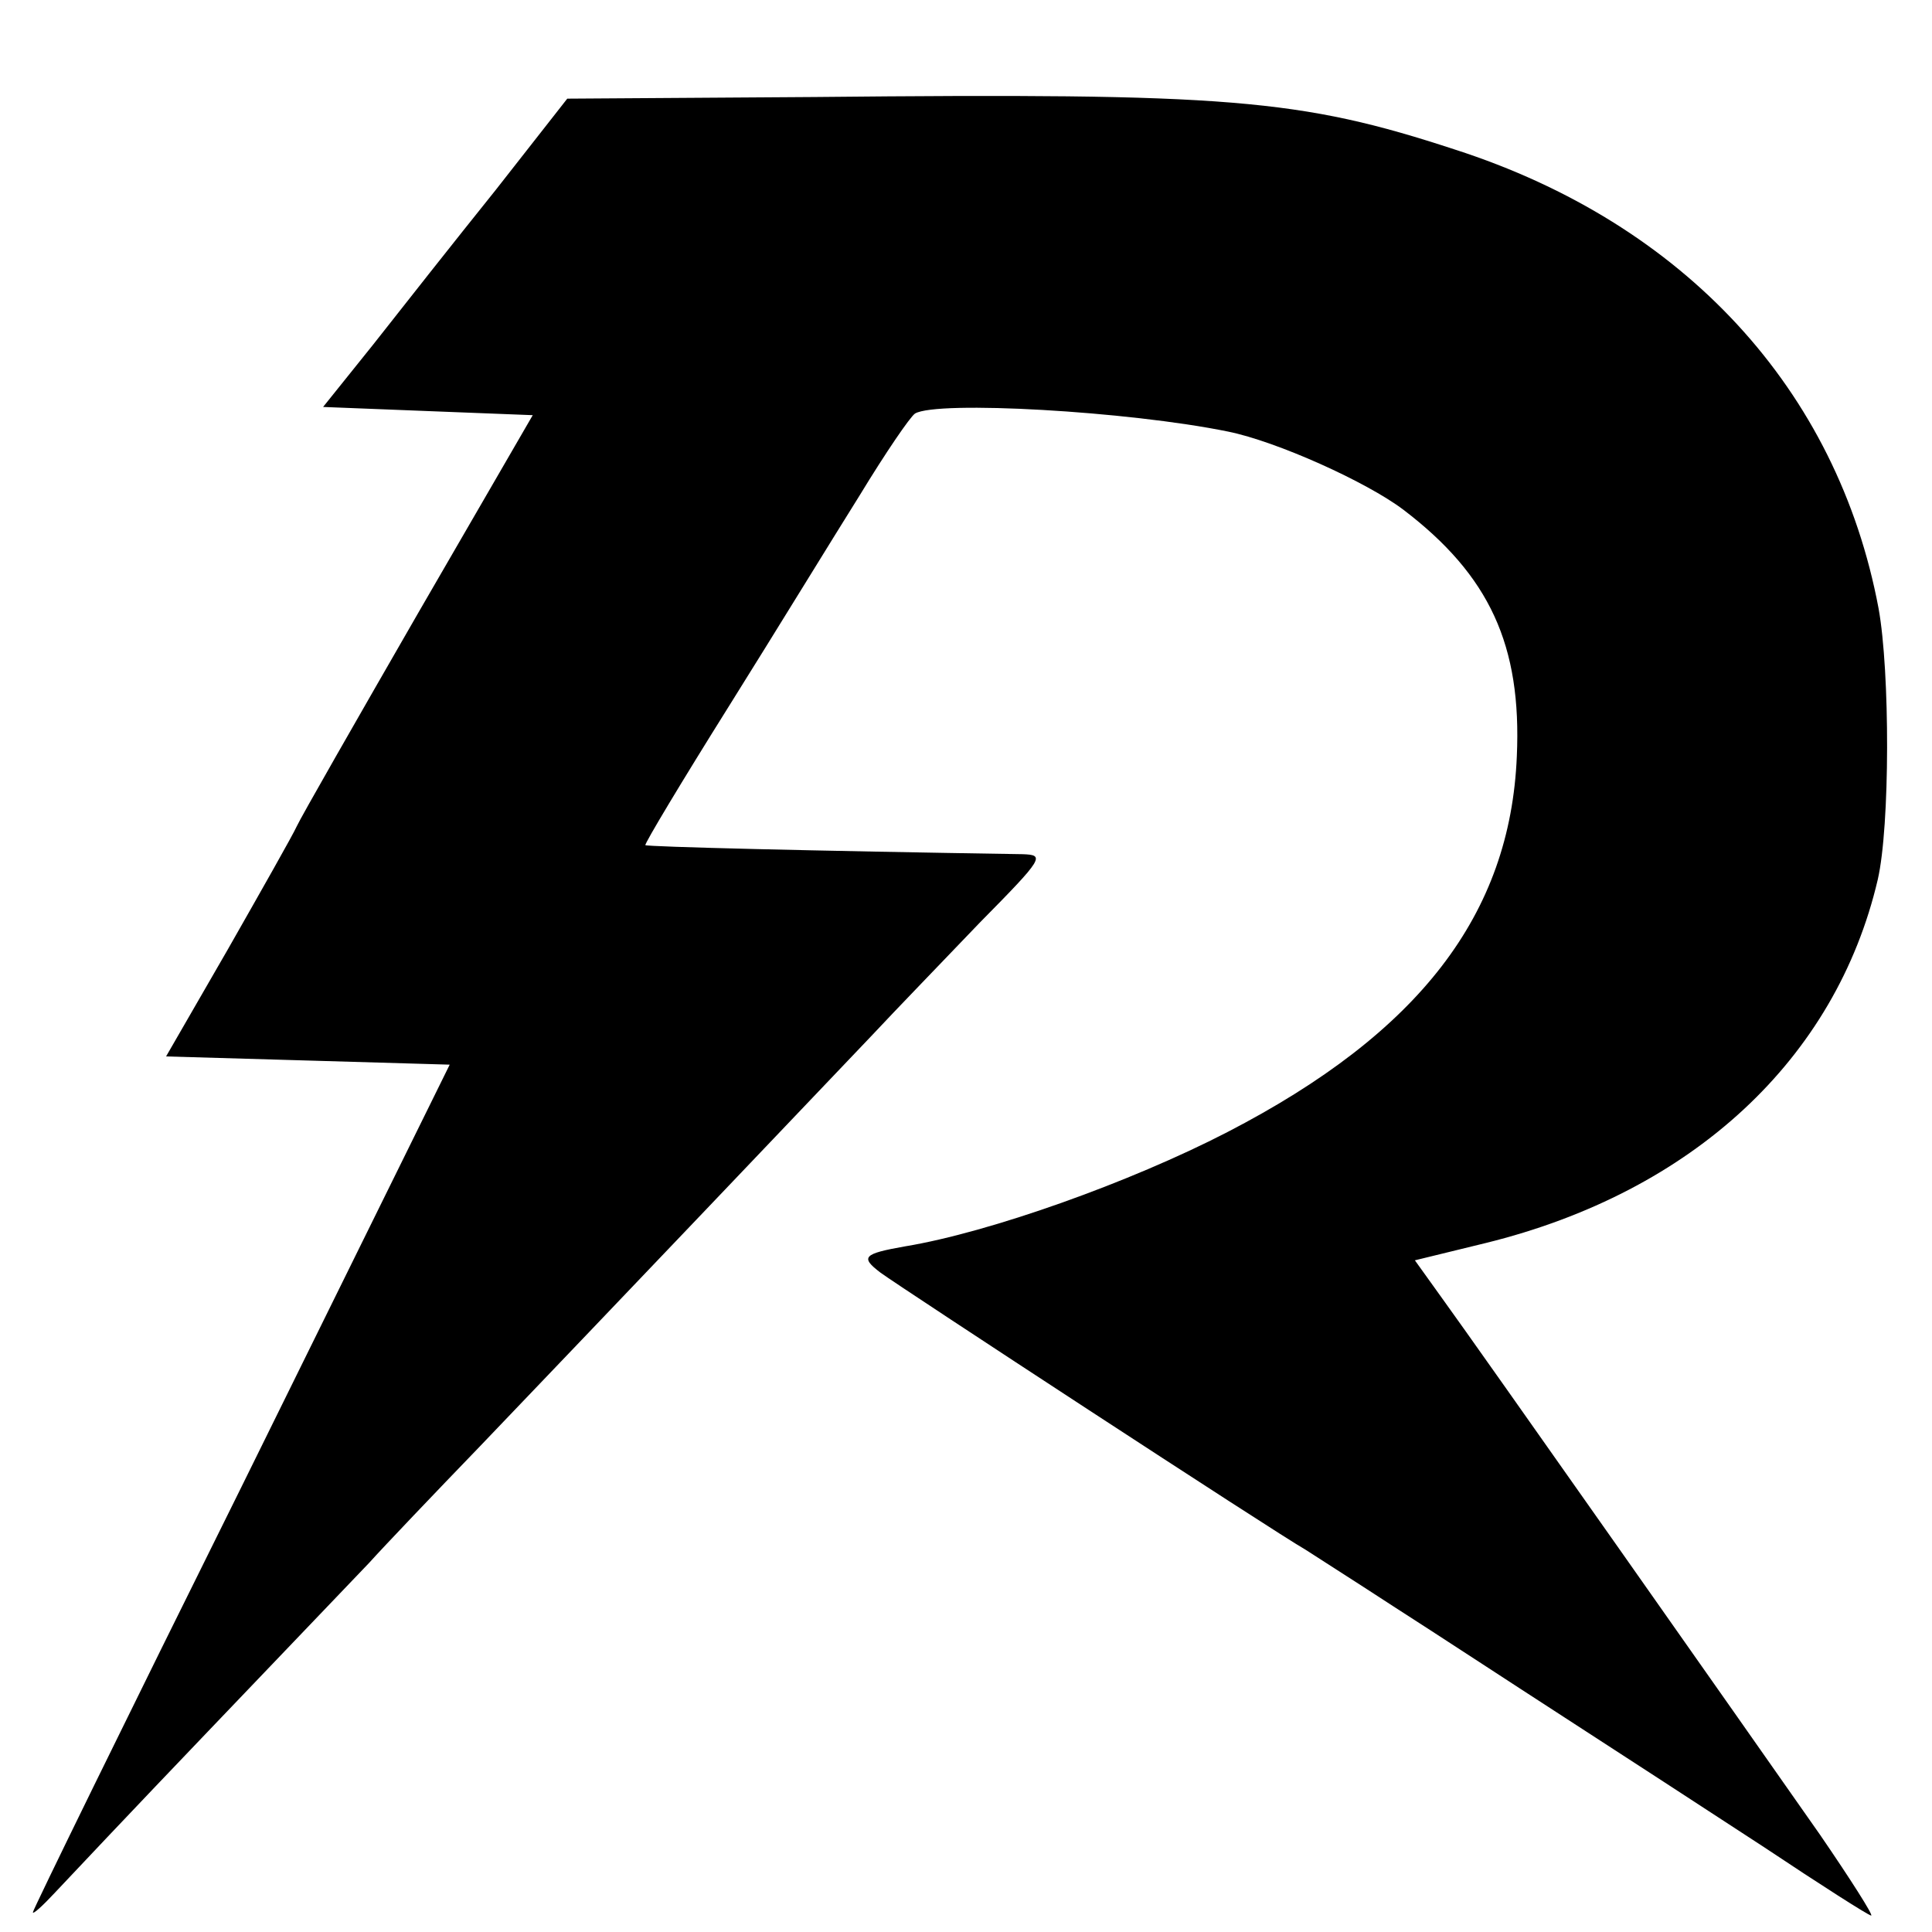
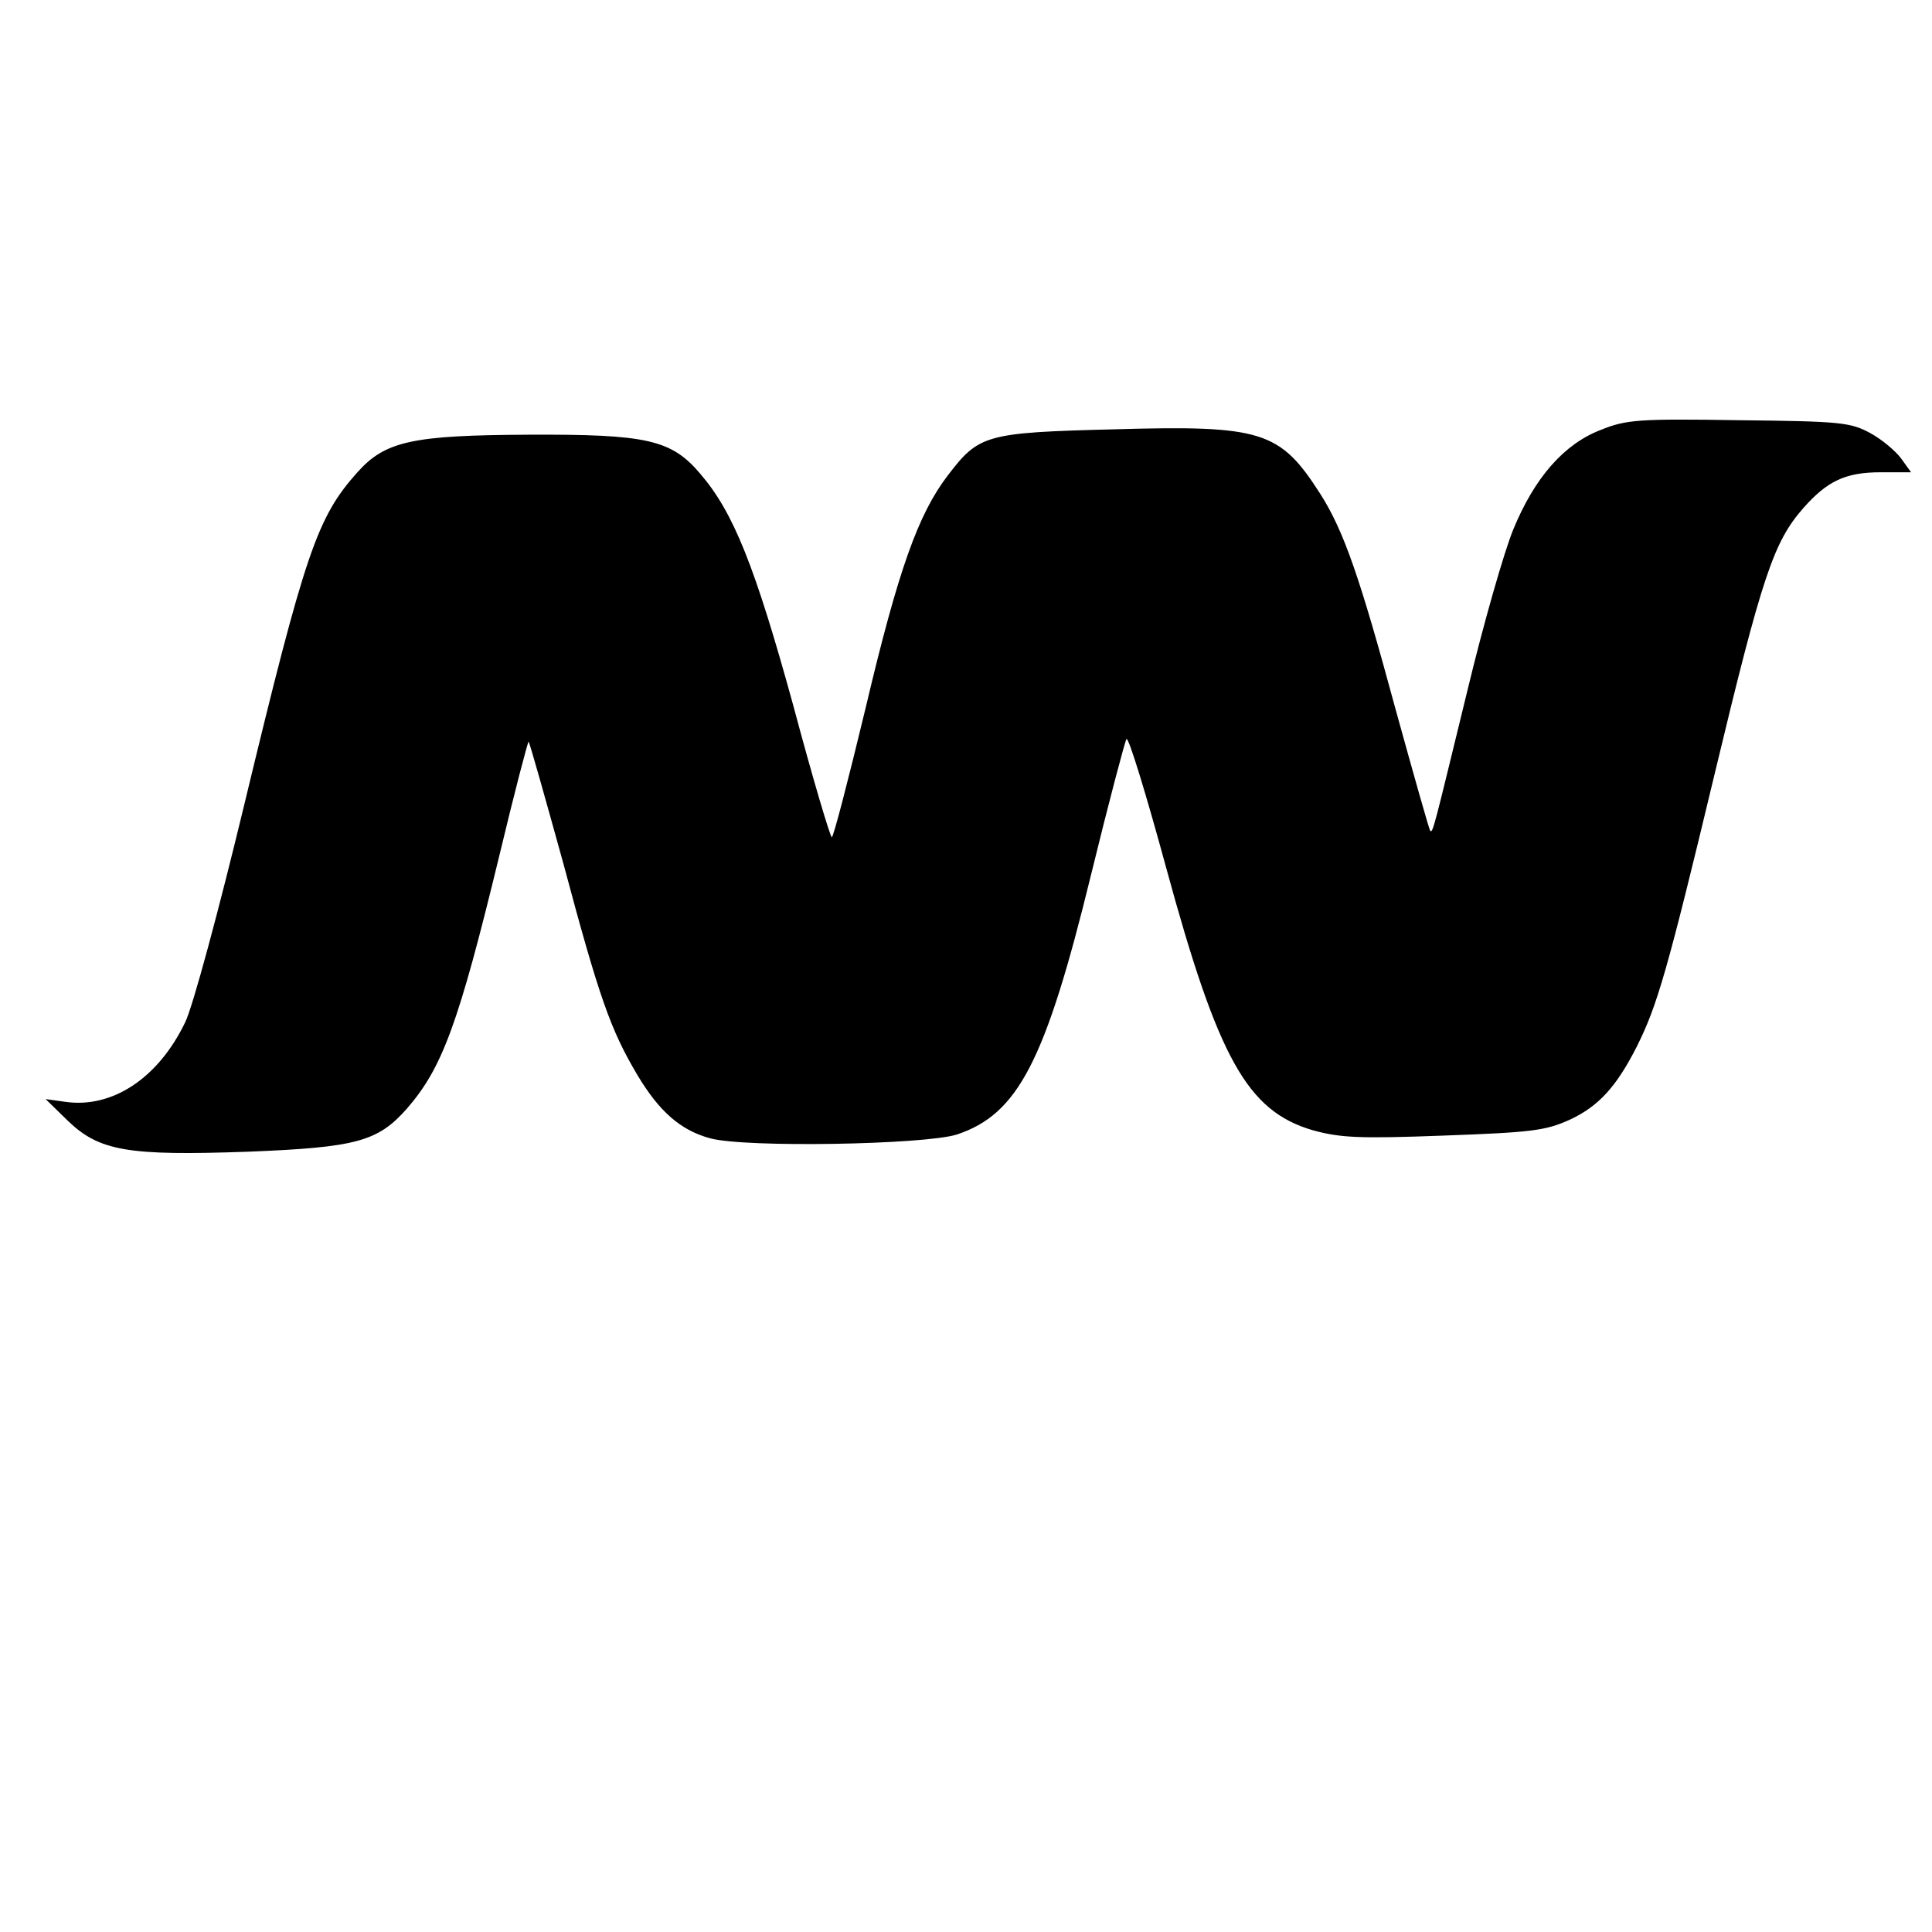
- <svg xmlns="http://www.w3.org/2000/svg" version="1.0" width="235pt" height="235pt" viewBox="0 0 235 235" preserveAspectRatio="xMidYMid meet">
-   <g transform="translate(0,235) scale(0.1,-0.1)" fill="#000000" stroke="none">
-     <path d="M991 2232 l-301 -2 -87 -111 c-49 -61 -116 -146 -149 -188 l-61 -76 127 -5 128 -5 -139 -240 c-76 -132 -143 -249 -148 -260 -5 -11 -43 -78 -84 -150 l-75 -130 173 -5 172 -5 -253 -513 c-140 -282 -254 -515 -254 -518 0 -3 12 8 26 23 14 15 98 104 187 197 89 93 177 185 196 205 18 20 79 84 135 142 157 164 418 438 476 499 28 30 88 92 132 138 78 79 79 82 52 83 -257 4 -457 9 -459 11 -1 2 44 77 101 168 57 91 128 207 160 258 31 51 61 95 67 99 27 16 259 3 381 -22 59 -12 168 -61 213 -95 105 -80 144 -165 138 -300 -8 -192 -118 -336 -352 -457 -118 -61 -289 -122 -392 -139 -51 -9 -55 -13 -30 -32 23 -17 480 -316 517 -337 9 -6 58 -37 107 -69 50 -32 143 -93 208 -135 65 -42 174 -113 243 -158 69 -46 127 -83 130 -83 3 0 -25 44 -62 98 -84 120 -415 591 -460 653 l-33 46 86 21 c252 62 426 224 477 442 15 65 15 253 1 330 -50 266 -236 468 -515 558 -189 62 -276 69 -779 64z" />
+ <svg xmlns="http://www.w3.org/2000/svg" version="1.0" width="360pt" height="360pt" viewBox="0 0 360 360" preserveAspectRatio="xMidYMid meet">
+   <g transform="translate(0,360) scale(0.1,-0.1)" fill="#000000" stroke="none">
+     <path d="M2983 2799 c-68 -26 -123 -88 -163 -185 -17 -41 -56 -177 -86 -302 -62 -254 -64 -265 -69 -260 -2 2 -31 105 -65 228 -66 244 -96 331 -140 400 -75 117 -108 128 -385 120 -239 -6 -251 -10 -309 -86 -55 -72 -92 -175 -153 -433 -32 -133 -60 -241 -63 -241 -3 0 -36 111 -72 246 -71 258 -111 359 -173 431 -54 64 -100 74 -320 73 -217 -1 -267 -12 -319 -70 -75 -84 -97 -147 -211 -620 -47 -195 -96 -377 -110 -405 -50 -104 -136 -161 -224 -148 l-36 5 41 -40 c59 -57 112 -66 337 -58 201 8 241 19 295 80 66 76 96 156 173 474 28 117 53 212 54 210 2 -2 31 -105 65 -228 67 -251 88 -309 137 -392 41 -69 81 -104 136 -119 65 -18 400 -12 460 7 114 38 165 136 250 484 33 135 63 248 66 253 4 4 37 -104 74 -240 97 -356 151 -453 273 -489 51 -14 85 -16 244 -10 164 6 190 9 236 30 53 25 86 61 124 136 38 76 57 141 145 508 89 371 110 432 165 495 45 51 79 67 145 67 l56 0 -18 25 c-10 14 -36 36 -58 48 -37 20 -55 22 -245 24 -187 3 -210 1 -257 -18z" />
  </g>
</svg>
